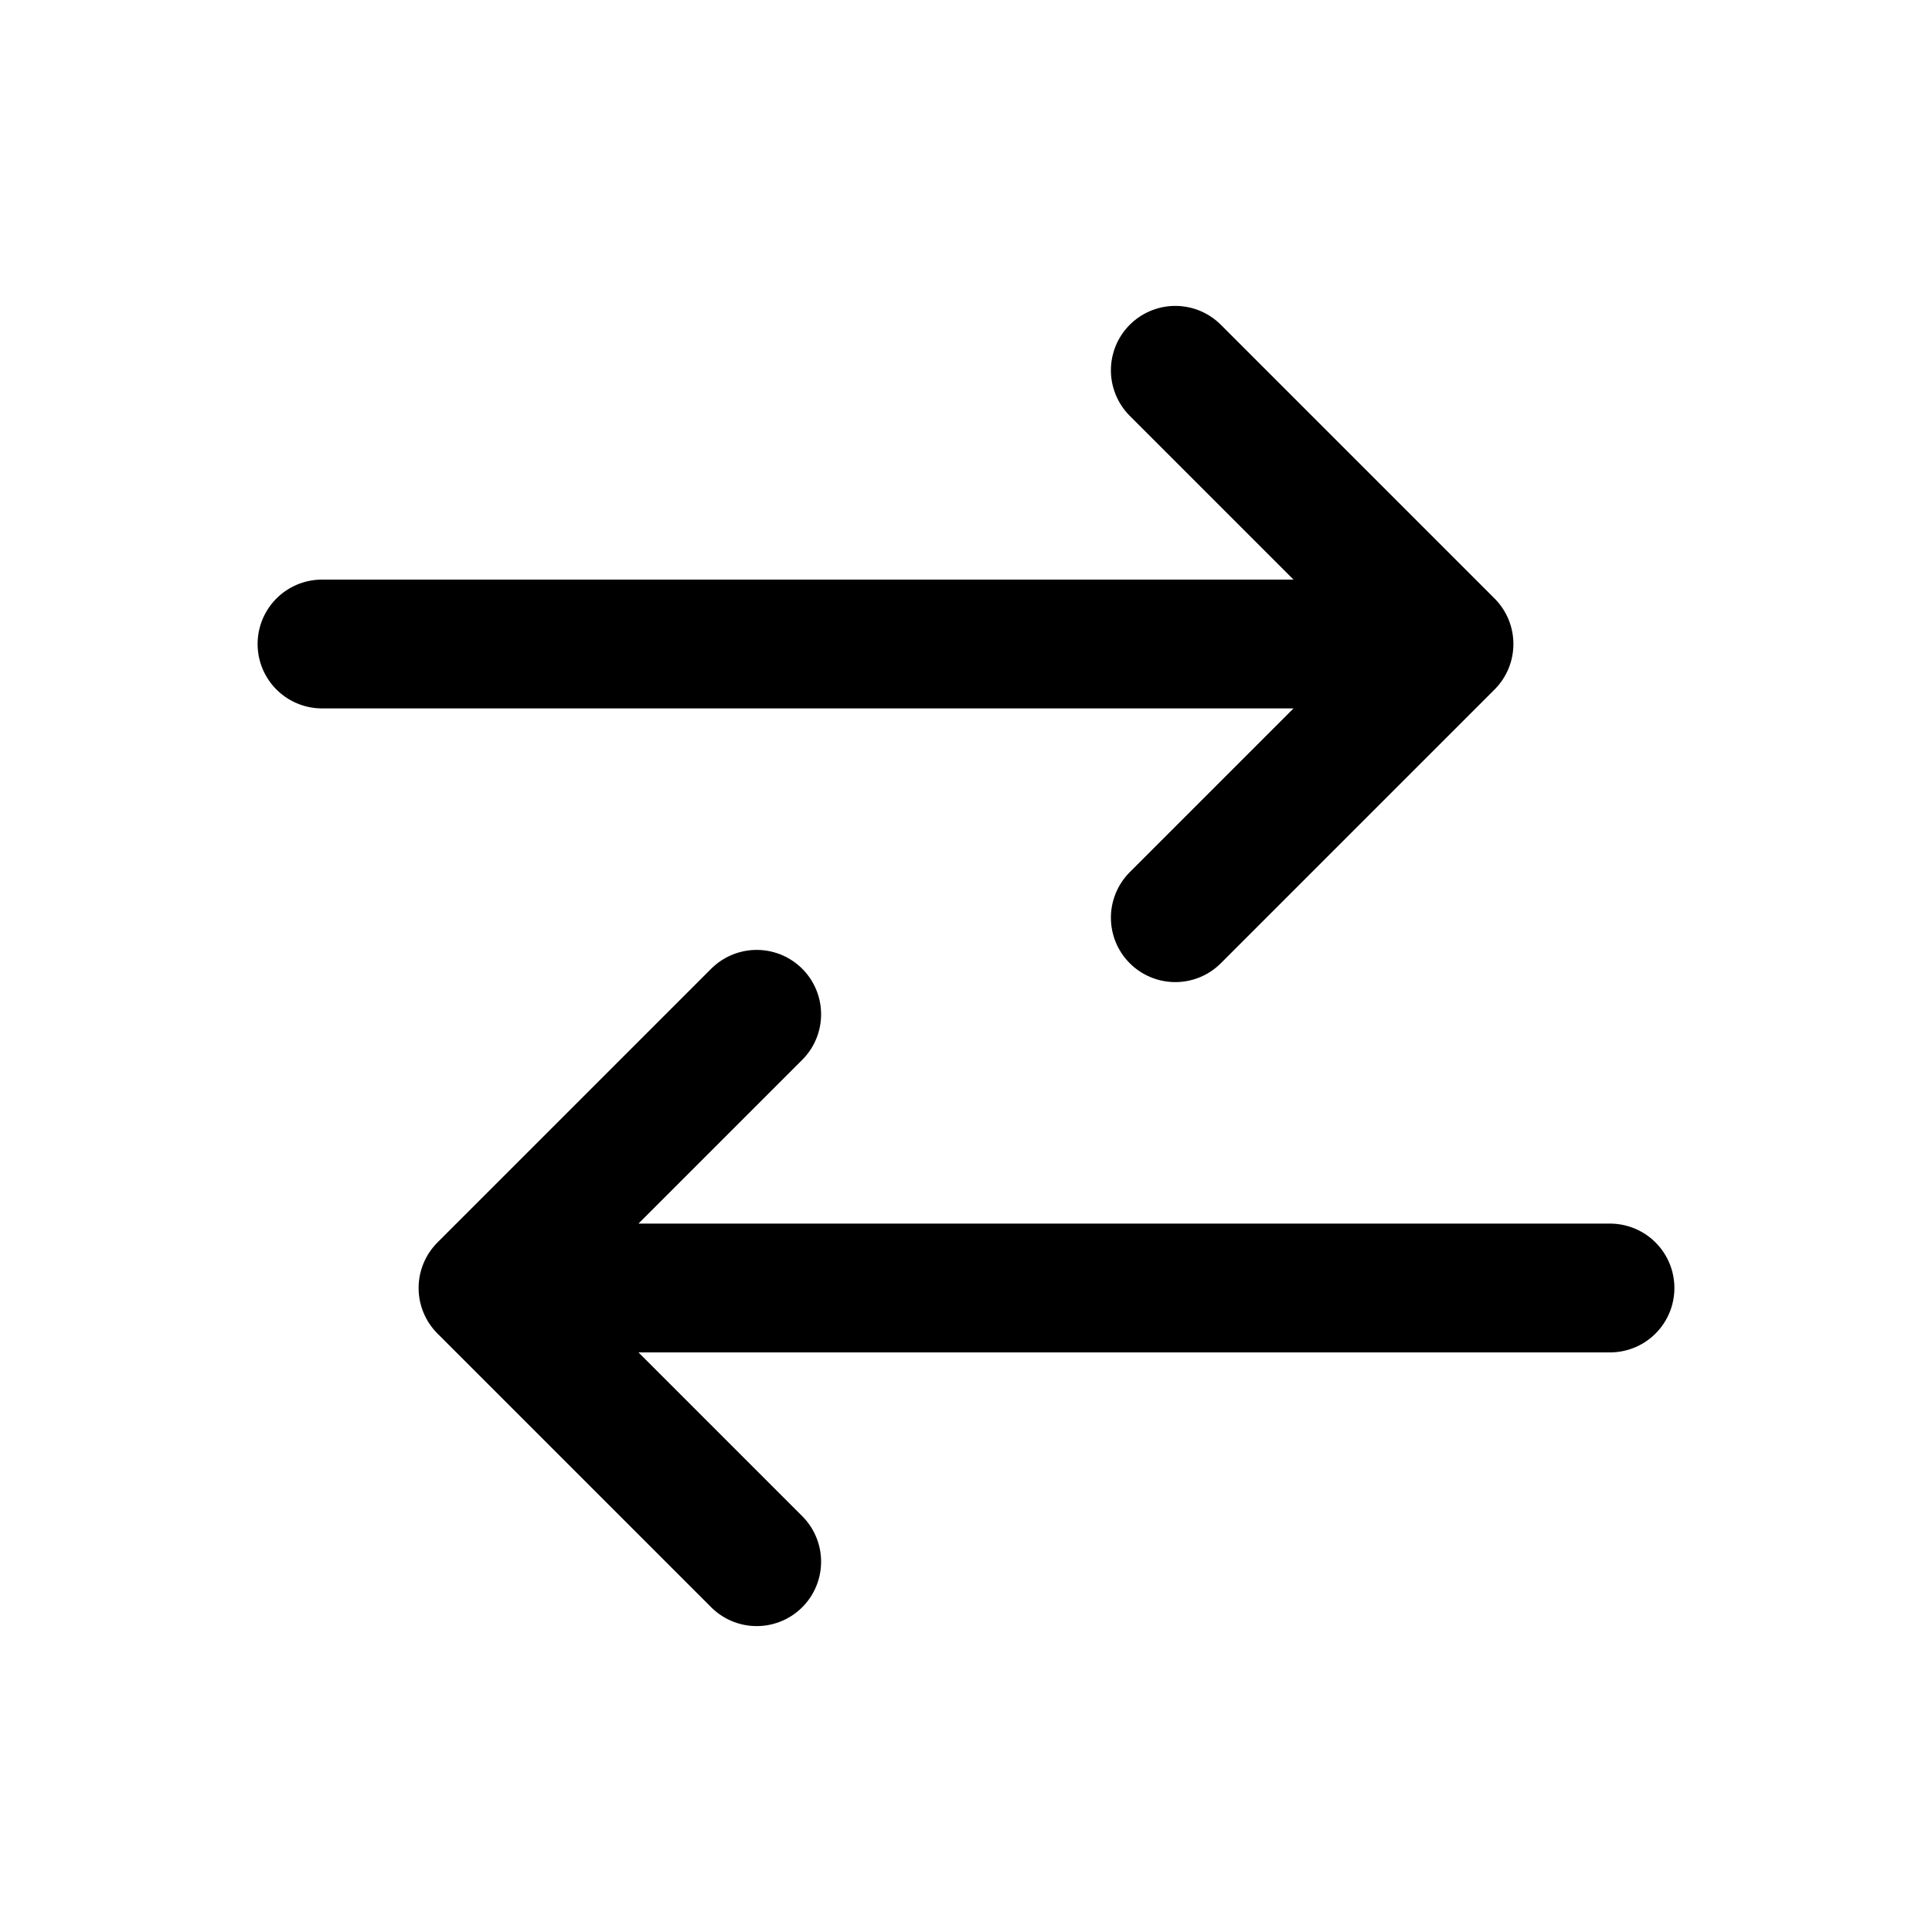
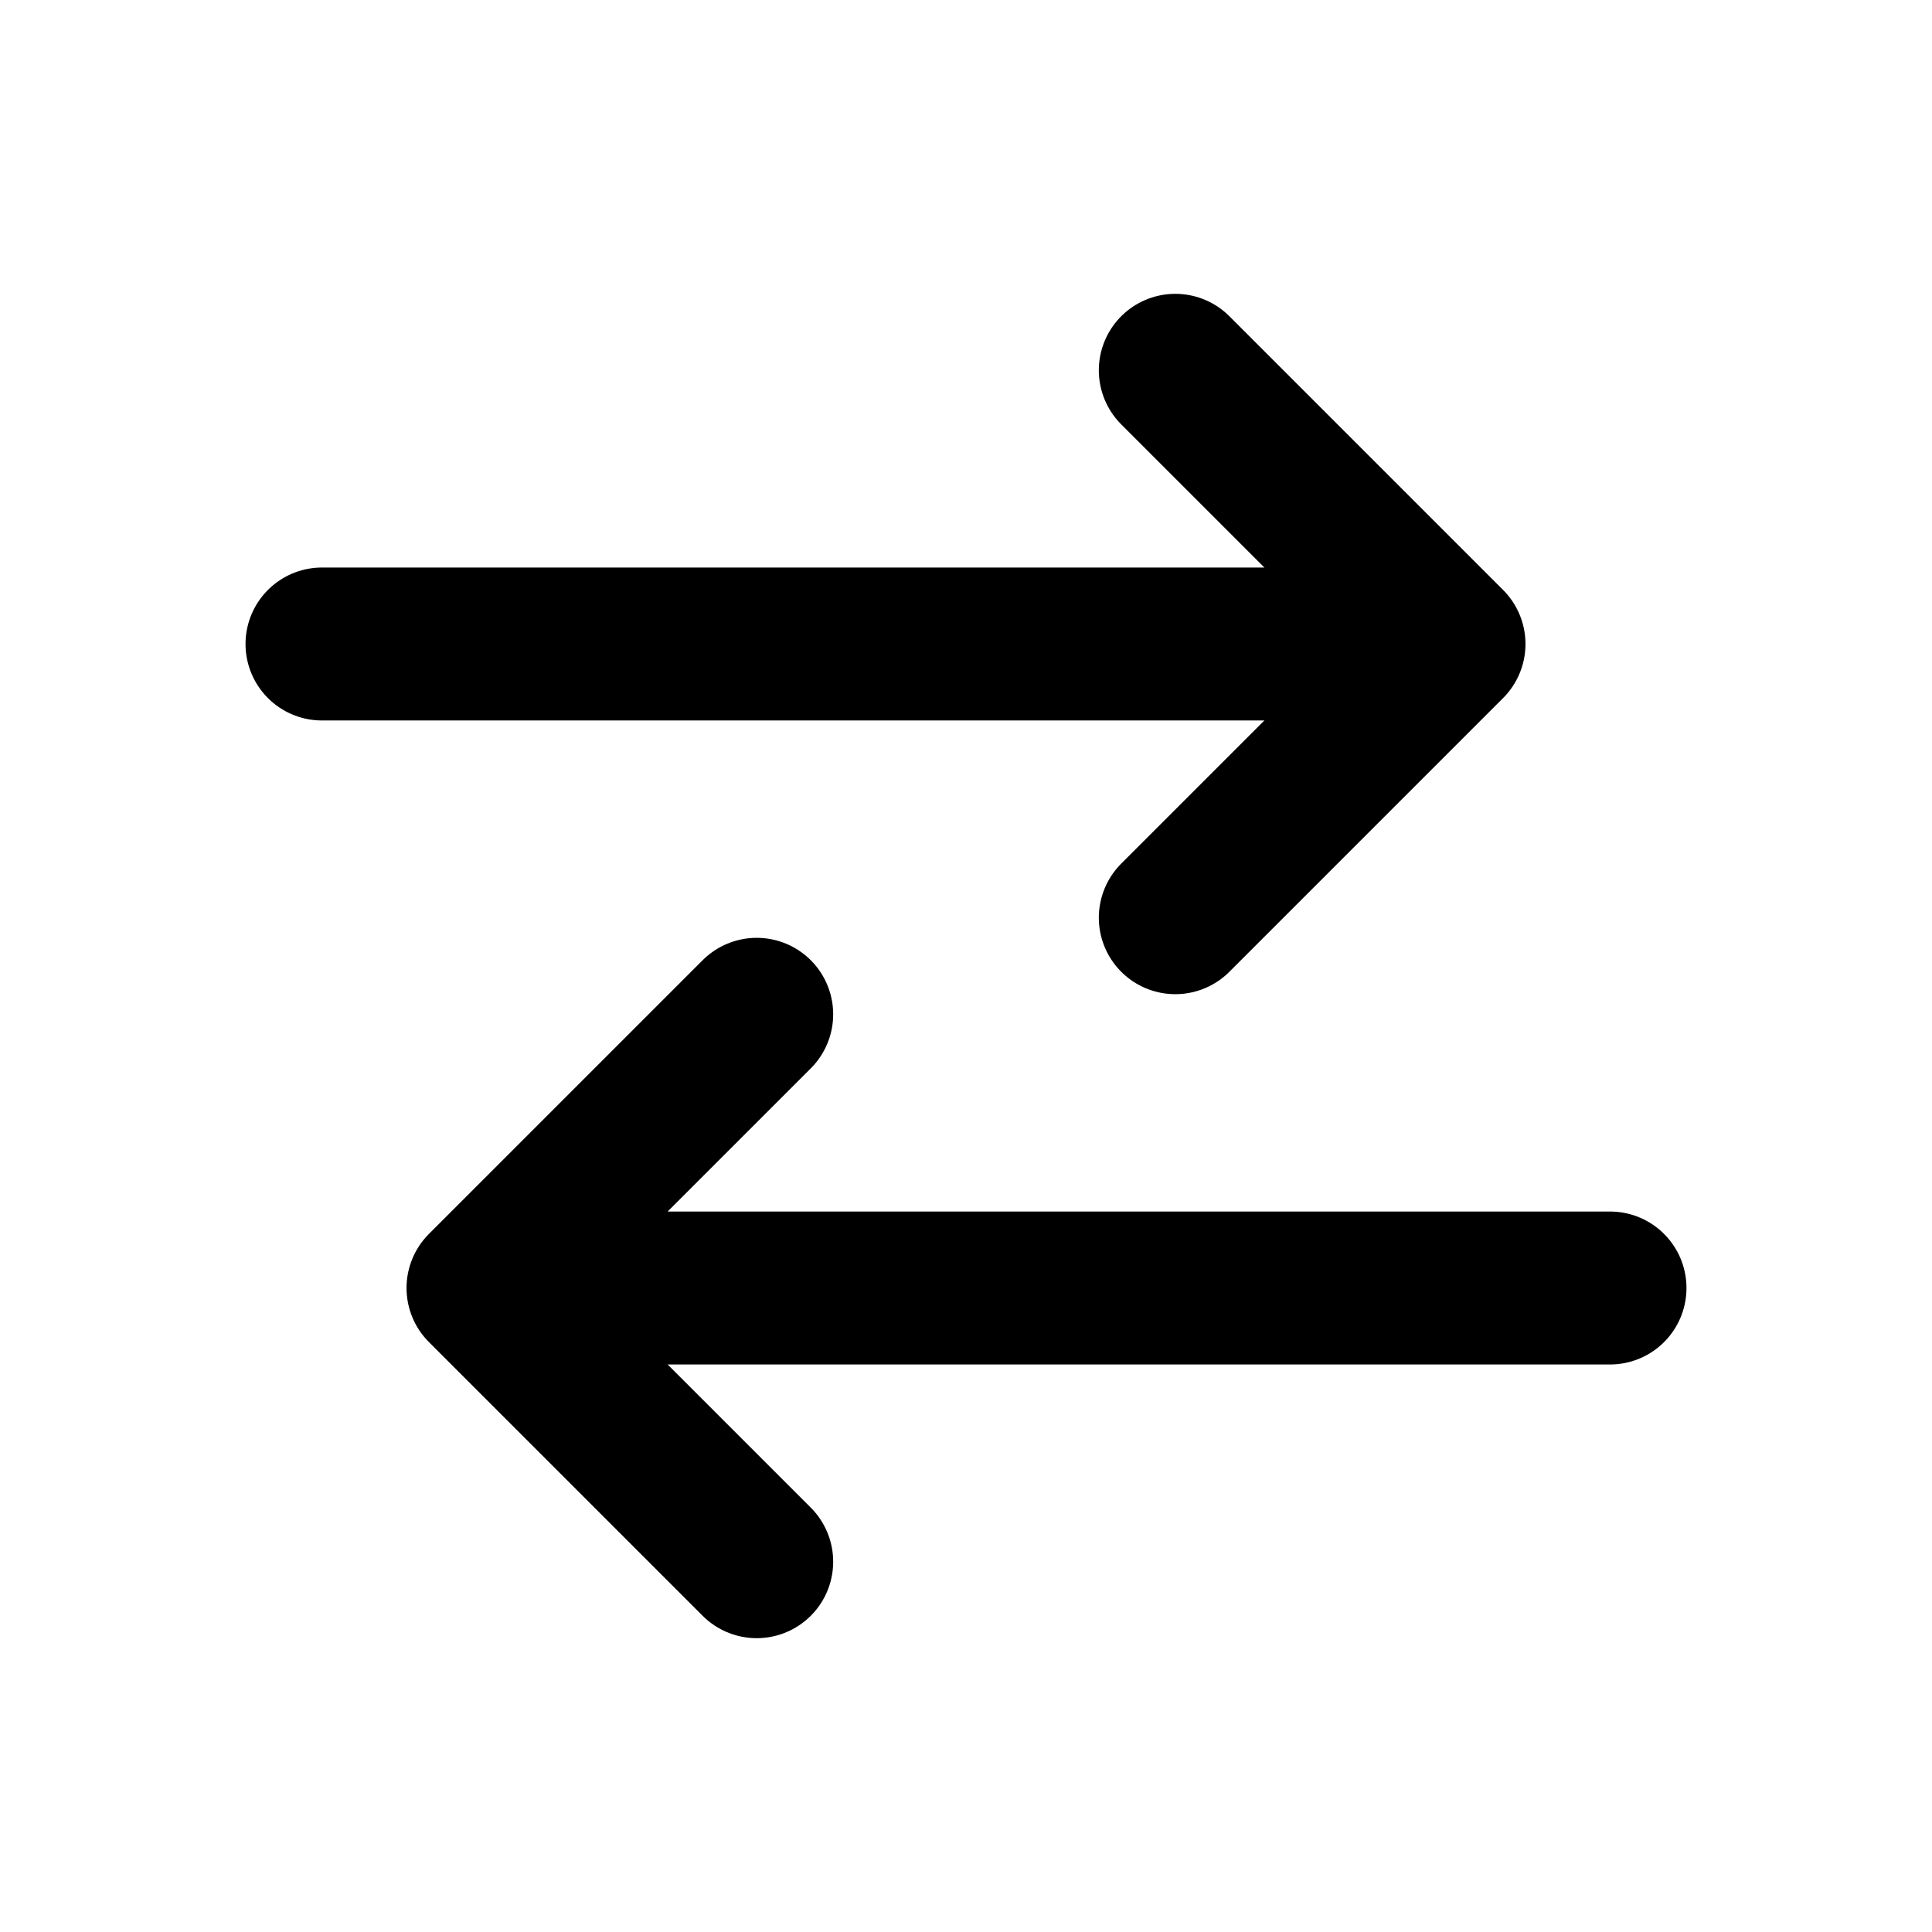
- <svg xmlns="http://www.w3.org/2000/svg" viewBox="0 0 24 24" width="24" height="24" fill="none" stroke="currentColor" stroke-width="1.6" stroke-linecap="round" stroke-linejoin="round">
+ <svg xmlns="http://www.w3.org/2000/svg" viewBox="0 0 24 24" width="24" height="24" fill="none" stroke="currentColor" stroke-width="1.9" stroke-linecap="round" stroke-linejoin="round">
  <path d="M4 8h14M14.6 4.6 18 8l-3.4 3.4M20 16H6M9.4 12.6 6 16l3.4 3.4" />
</svg>
